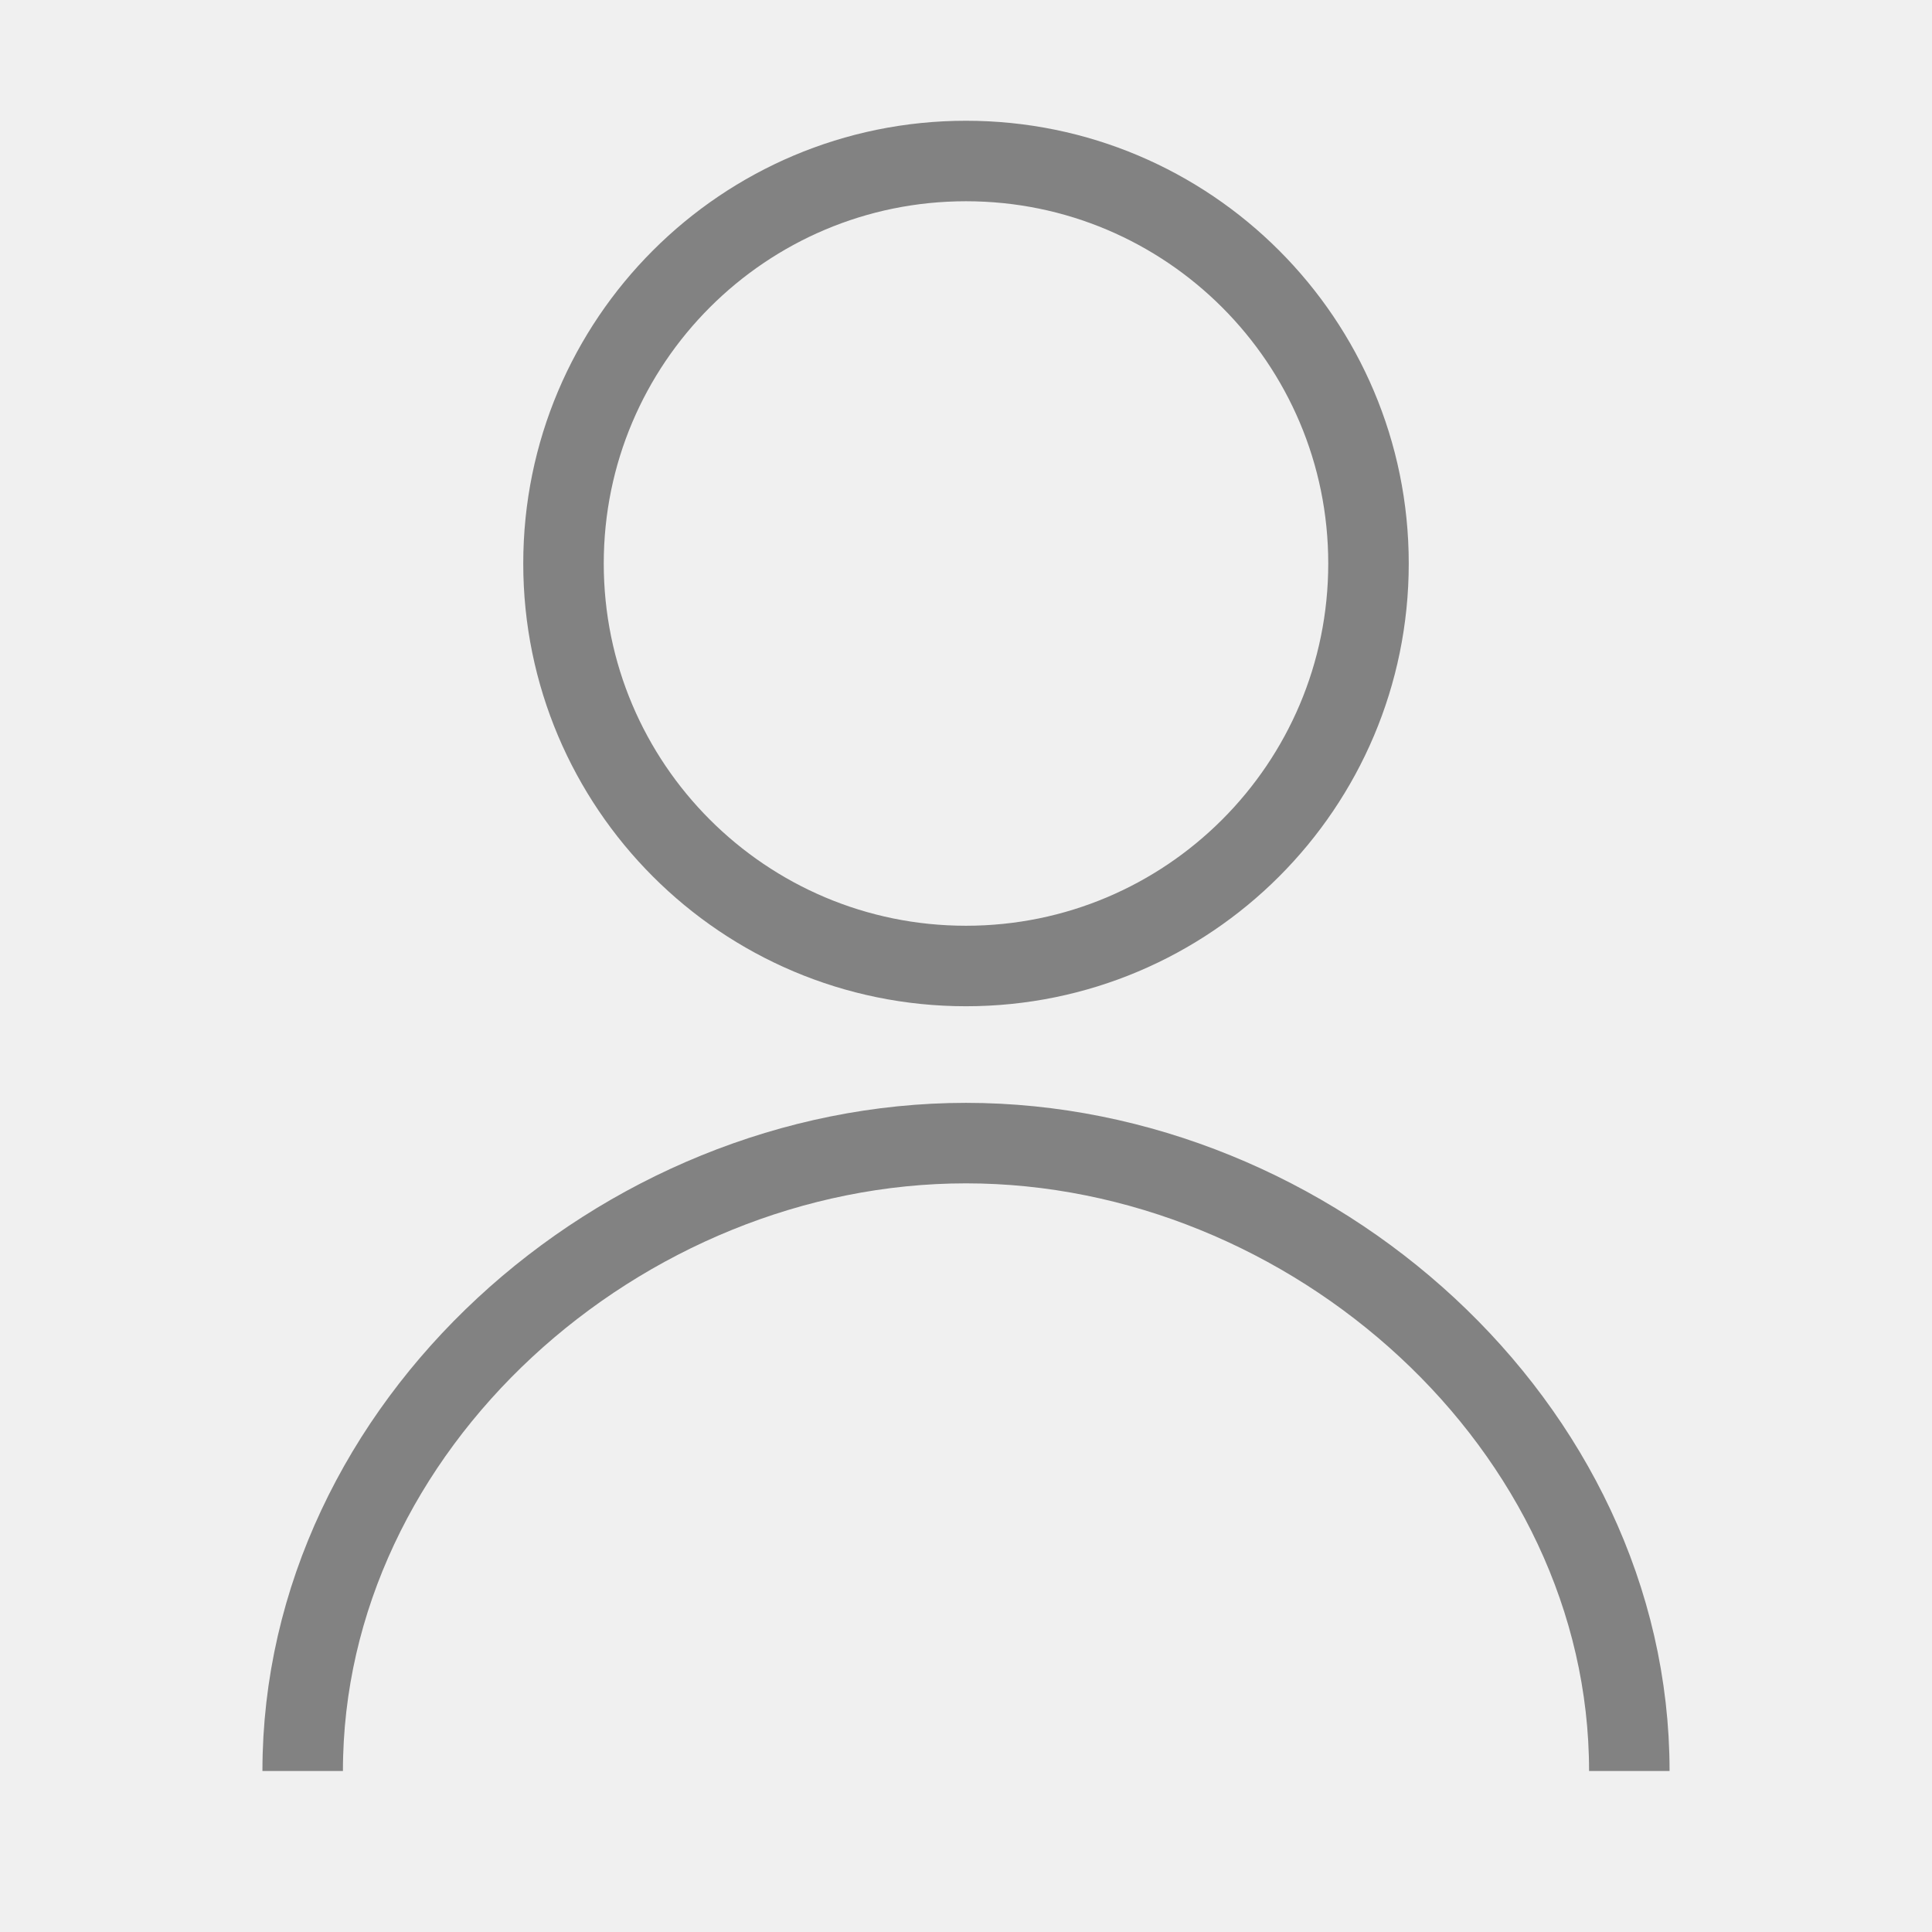
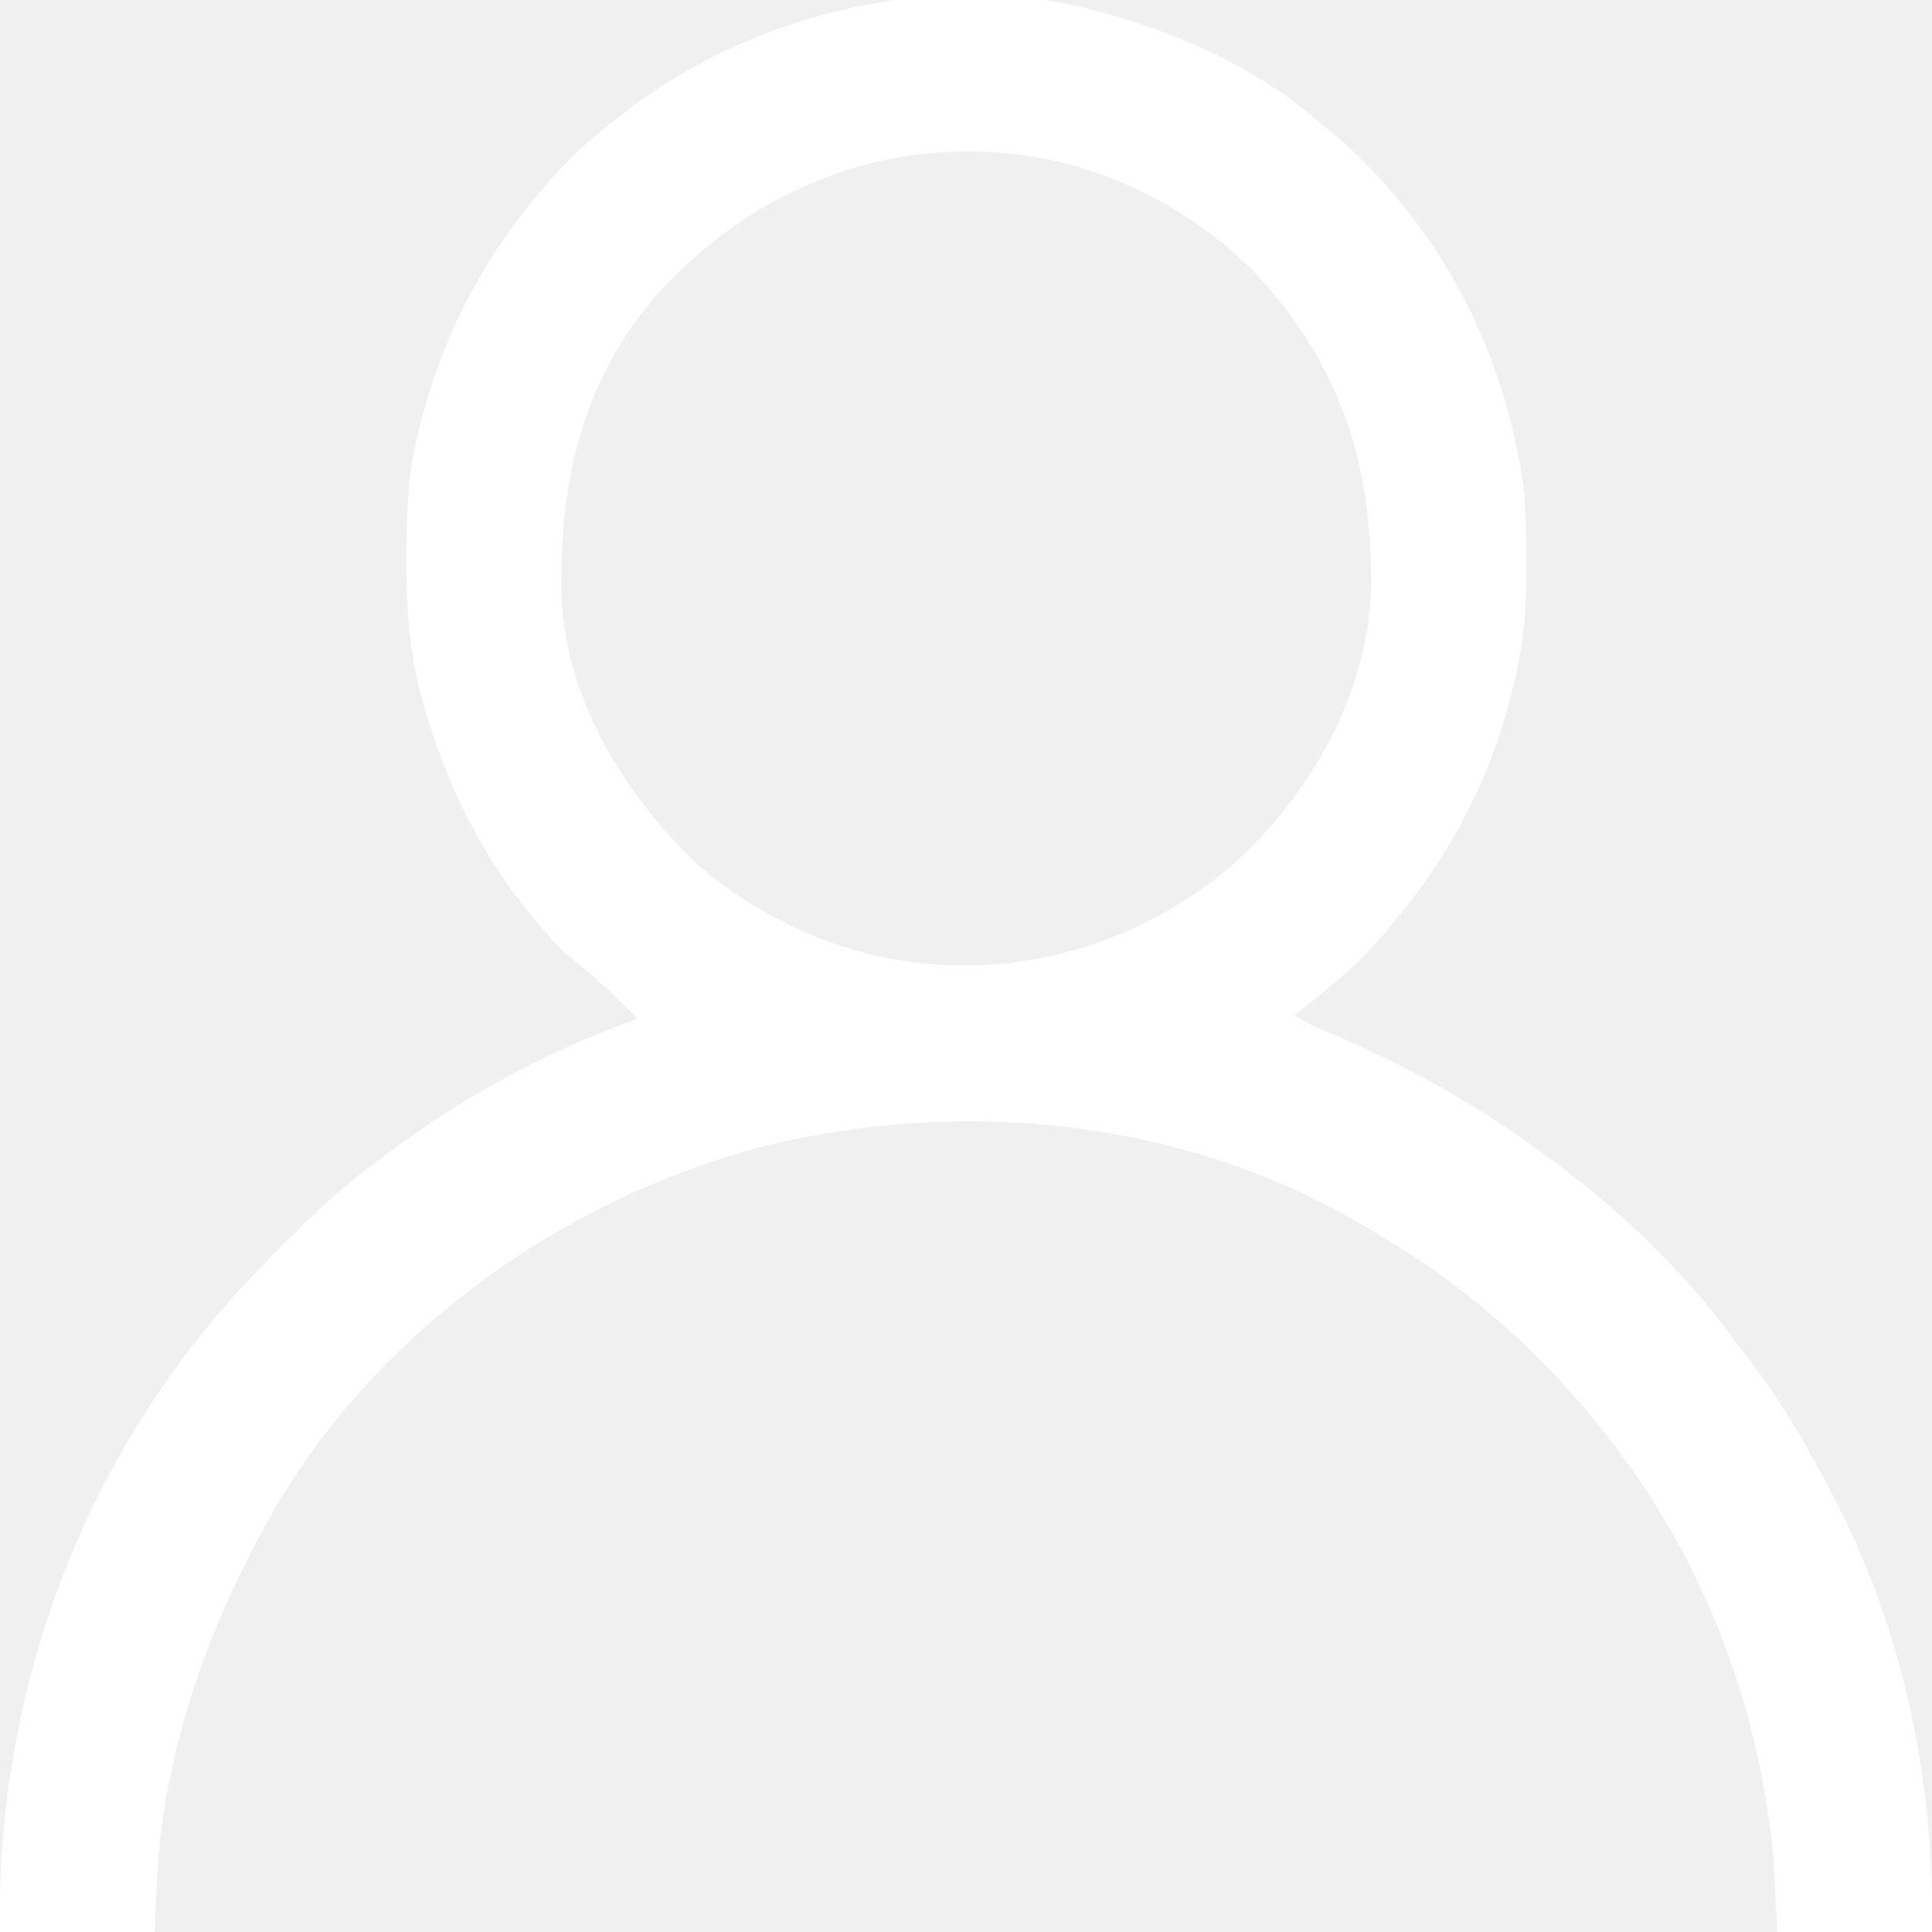
- <svg xmlns="http://www.w3.org/2000/svg" viewBox="0 0 24 24" fill="none">
-   <path d="M12 12C14.761 12 17 9.761 17 7C17 4.239 14.761 2 12 2C9.239 2 7 4.239 7 7C7 9.761 9.239 12 12 12Z" stroke="#828282" strokeWidth="1.5" strokeLinecap="round" strokeLinejoin="round" />
-   <path d="M20.24 22C20.24 17.71 16.29 14.2 12 14.2C7.71 14.2 3.76 17.71 3.76 22" stroke="#828282" strokeWidth="1.5" strokeLinecap="round" strokeLinejoin="round" />
+ <svg xmlns="http://www.w3.org/2000/svg" version="1.1" width="512" height="512">
+   <path d="M0 0 C0.898 0.247 1.795 0.495 2.72 0.75 C22.477 6.405 41.176 14.712 57 28 C58.172 28.958 59.344 29.917 60.516 30.875 C90.12 55.373 108.165 89.975 113 128 C113.746 144.887 114.397 162.581 110 179 C109.718 180.129 109.718 180.129 109.43 181.28 C103.528 204.656 92.631 224.732 77 243 C76.318 243.806 75.636 244.611 74.934 245.441 C68.099 253.346 60.292 259.685 52 266 C54.473 267.649 56.504 268.706 59.219 269.812 C83.236 279.759 104.546 291.999 125 308 C125.539 308.419 126.078 308.838 126.634 309.27 C142.288 321.573 157.117 336.2 168.791 352.346 C170.054 354.074 171.36 355.762 172.676 357.449 C180.55 367.666 186.938 378.631 193 390 C193.663 391.241 193.663 391.241 194.34 392.506 C213.22 428.412 221.752 468.649 221 509 C207.47 509 193.94 509 180 509 C179.67 502.4 179.34 495.8 179 489 C178.519 484.661 178.007 480.422 177.312 476.125 C177.139 475.036 176.965 473.947 176.786 472.826 C171.088 438.881 157.138 406.226 136 379 C135.22 377.991 134.44 376.981 133.637 375.941 C116.843 354.912 97.267 337.572 74 324 C72.391 323.018 72.391 323.018 70.75 322.016 C23.061 293.535 -36.226 287.608 -89.567 301.018 C-142.007 315.005 -190.019 349.274 -217.875 396.223 C-232.754 422.443 -243.343 448.793 -247.812 478.75 C-247.924 479.491 -248.036 480.232 -248.152 480.996 C-249.388 490.309 -249.529 499.577 -250 509 C-263.53 509 -277.06 509 -291 509 C-292.184 445.471 -268.942 382.619 -225.098 336.191 C-224.066 335.127 -223.033 334.063 -222 333 C-221.34 332.314 -220.68 331.628 -220 330.921 C-211.059 321.662 -202.072 312.806 -191.659 305.21 C-190.002 304.002 -188.364 302.77 -186.727 301.535 C-167.059 286.899 -145.124 275.151 -122 267 C-127.518 261.298 -133.384 255.854 -139.613 250.938 C-143.228 248.003 -146.044 244.583 -149 241 C-149.766 240.083 -150.531 239.167 -151.32 238.223 C-163.892 222.597 -172.634 204.639 -178.25 185.438 C-178.62 184.18 -178.62 184.18 -178.997 182.897 C-182.483 170.425 -183.377 158.13 -183.312 145.25 C-183.311 144.499 -183.309 143.748 -183.307 142.975 C-183.262 132.032 -182.827 121.628 -180 111 C-179.828 110.318 -179.657 109.636 -179.48 108.934 C-173.731 86.288 -163.127 65.772 -148 48 C-147.163 47.01 -146.327 46.02 -145.465 45 C-139.841 38.582 -133.79 33.155 -127 28 C-125.964 27.198 -124.927 26.396 -123.859 25.57 C-90.142 0.082 -41.318 -11.41 0 0 Z M-112 70 C-112.802 70.802 -113.604 71.604 -114.43 72.43 C-136.385 95.601 -143 124.449 -142.179 155.562 C-140.768 182.646 -125.9 206.878 -106.934 225.371 C-91.226 239.447 -69.984 249.463 -49 252 C-47.897 252.134 -46.793 252.268 -45.656 252.406 C-16.432 255.154 11.921 245.828 34.465 227.215 C54.999 209.275 70.315 183.495 72.221 155.785 C73.364 122.407 65.177 95.148 42.441 70.191 C26.014 53.001 2.736 40.869 -21 38 C-22.655 37.799 -22.655 37.799 -24.344 37.594 C-57.423 34.484 -88.726 46.726 -112 70 Z " fill="#FFFFFF" transform="translate(291,3)" />
</svg>
